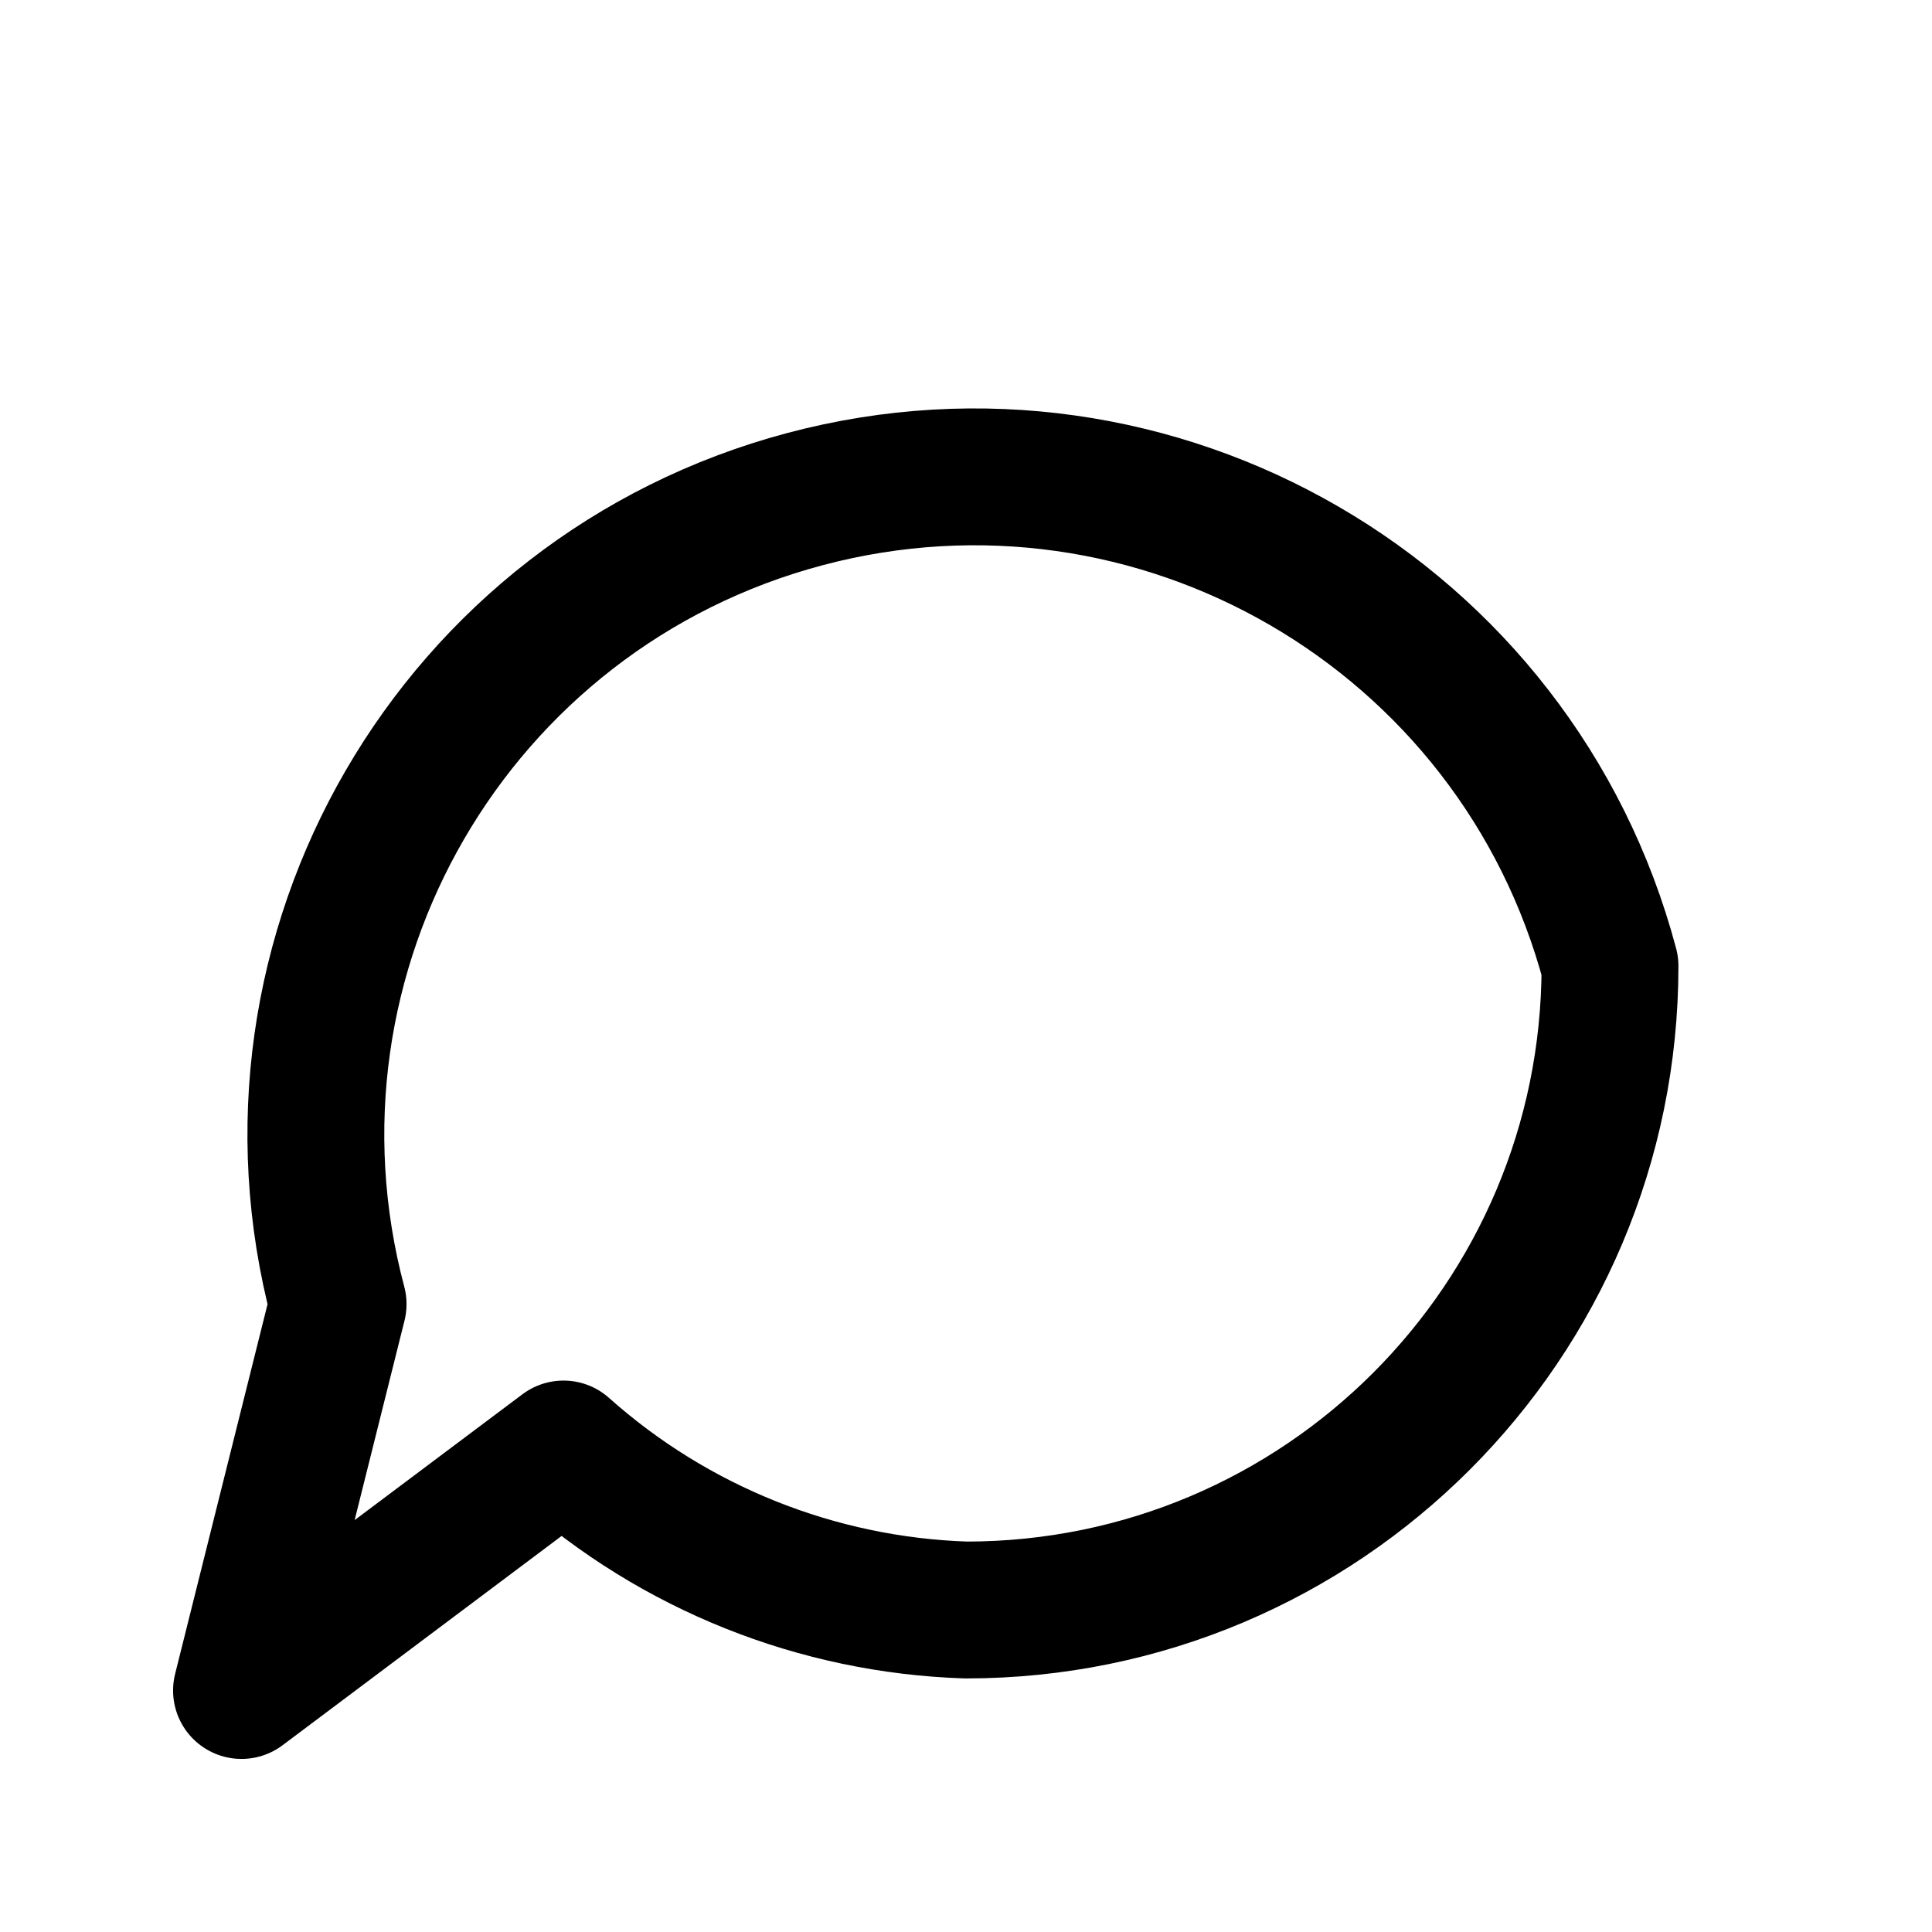
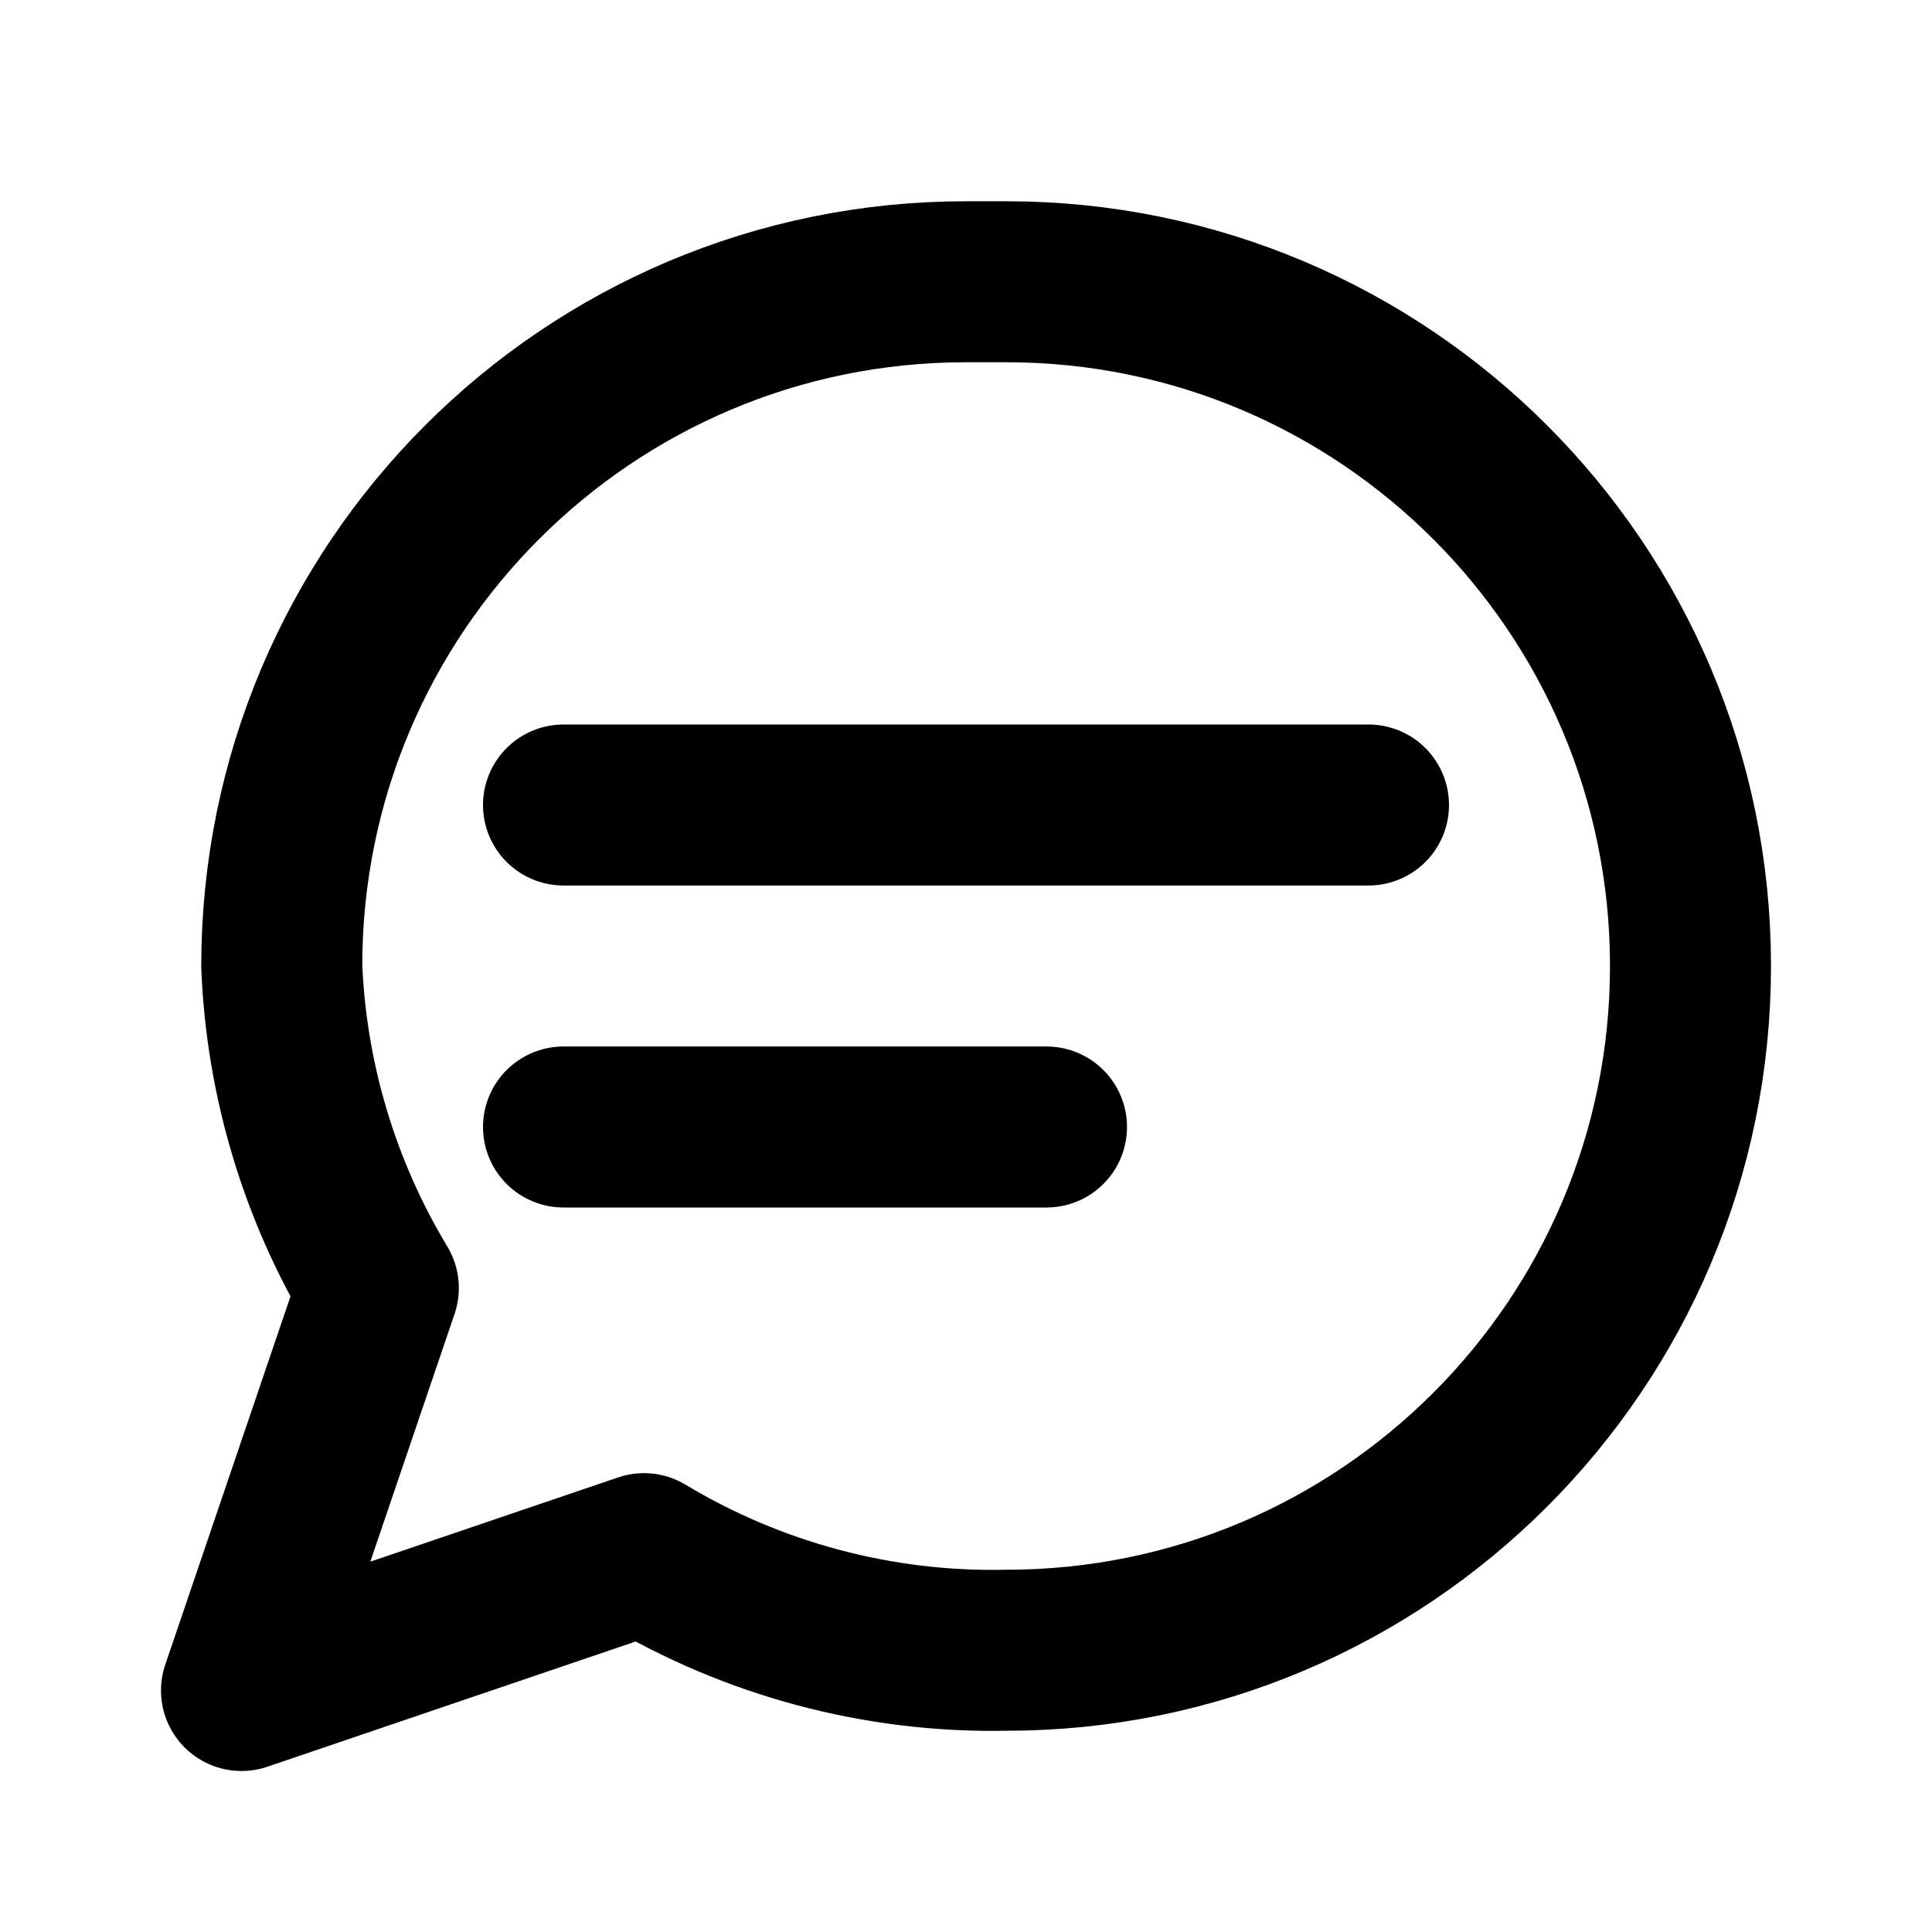
- <svg xmlns="http://www.w3.org/2000/svg" viewBox="0 0 24 24" fill="none" stroke="currentColor" stroke-width="1.7" stroke-linecap="round" stroke-linejoin="round">
-   <path d="M7 18 3 21l1.2-4.8A8 8 0 1 1 20 12a8 8 0 0 1-8 8 7.9 7.9 0 0 1-5-2" />
+ <svg xmlns="http://www.w3.org/2000/svg" viewBox="0 0 24 24" fill="none" stroke="currentColor" stroke-width="2" stroke-linecap="round" stroke-linejoin="round">
+   <path d="M7 10h10" />
+   <path d="M7 14h6" />
+   <path d="M21 12a8.5 8.5 0 0 1-8.5 8.5A8.4 8.4 0 0 1 8 19.3L3 21l1.7-5A8.4 8.4 0 0 1 3.5 12 8.5 8.5 0 0 1 12 3.5h.5A8.5 8.5 0 0 1 21 12Z" />
</svg>
